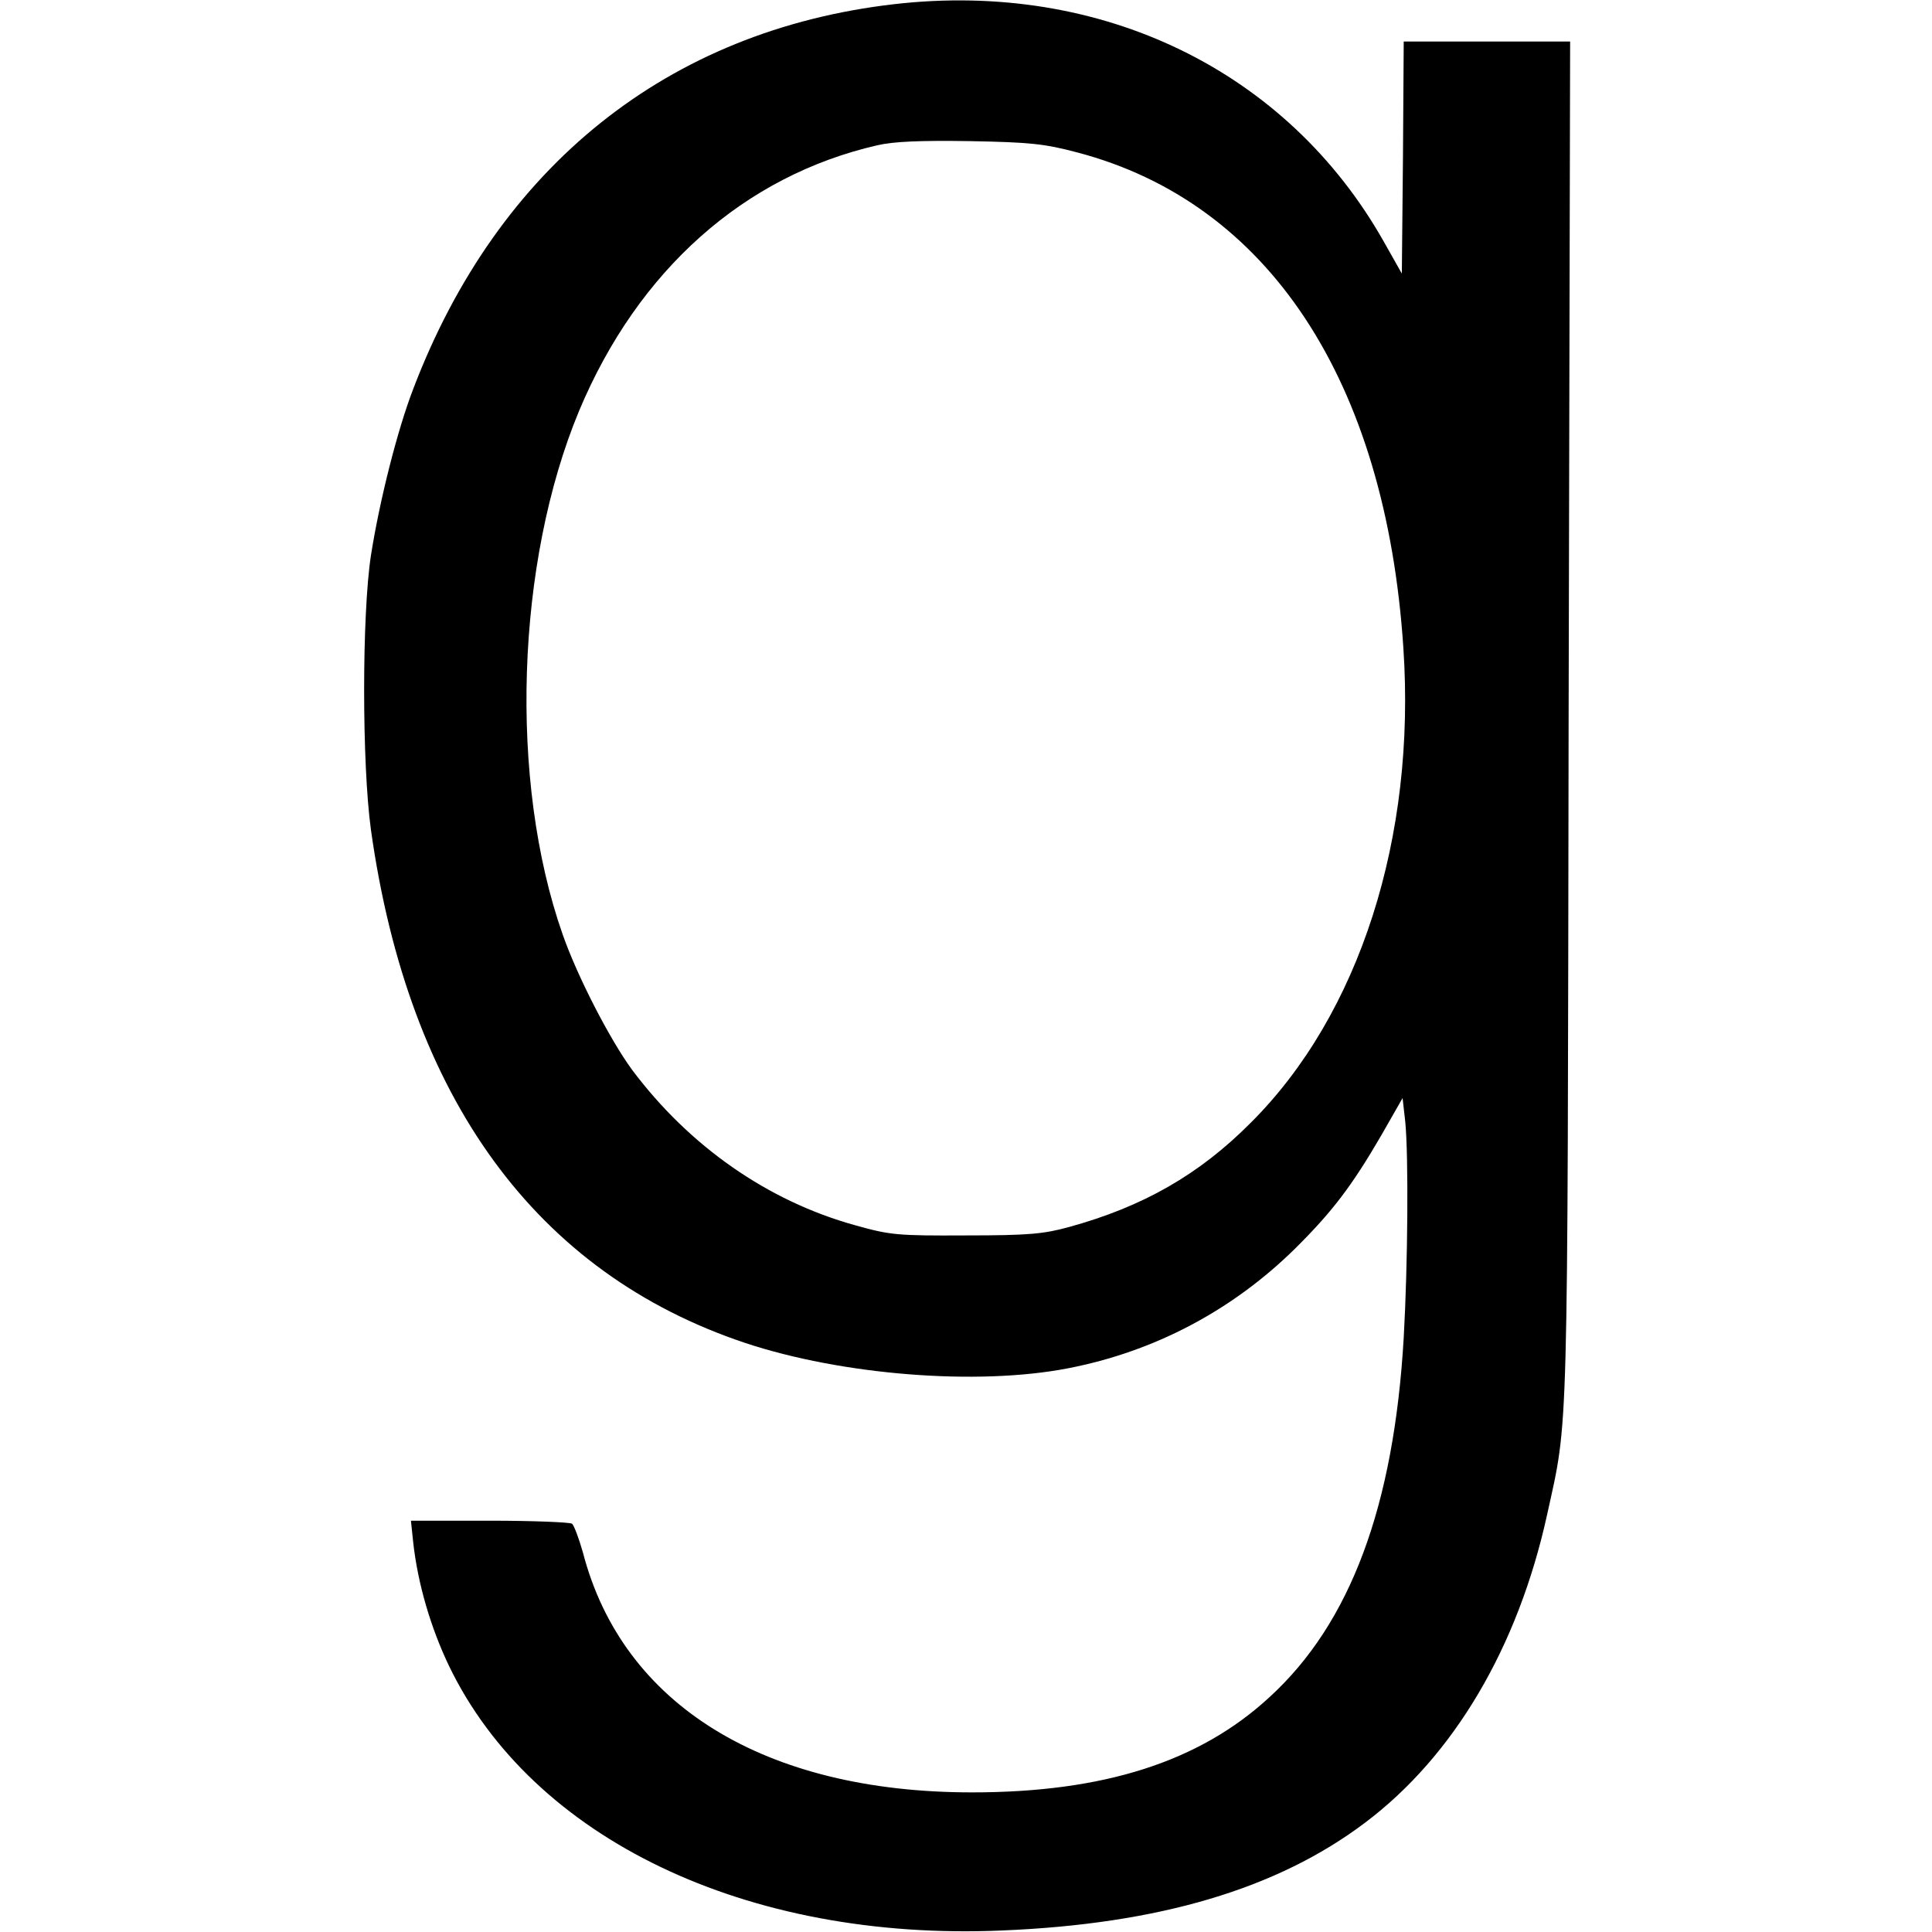
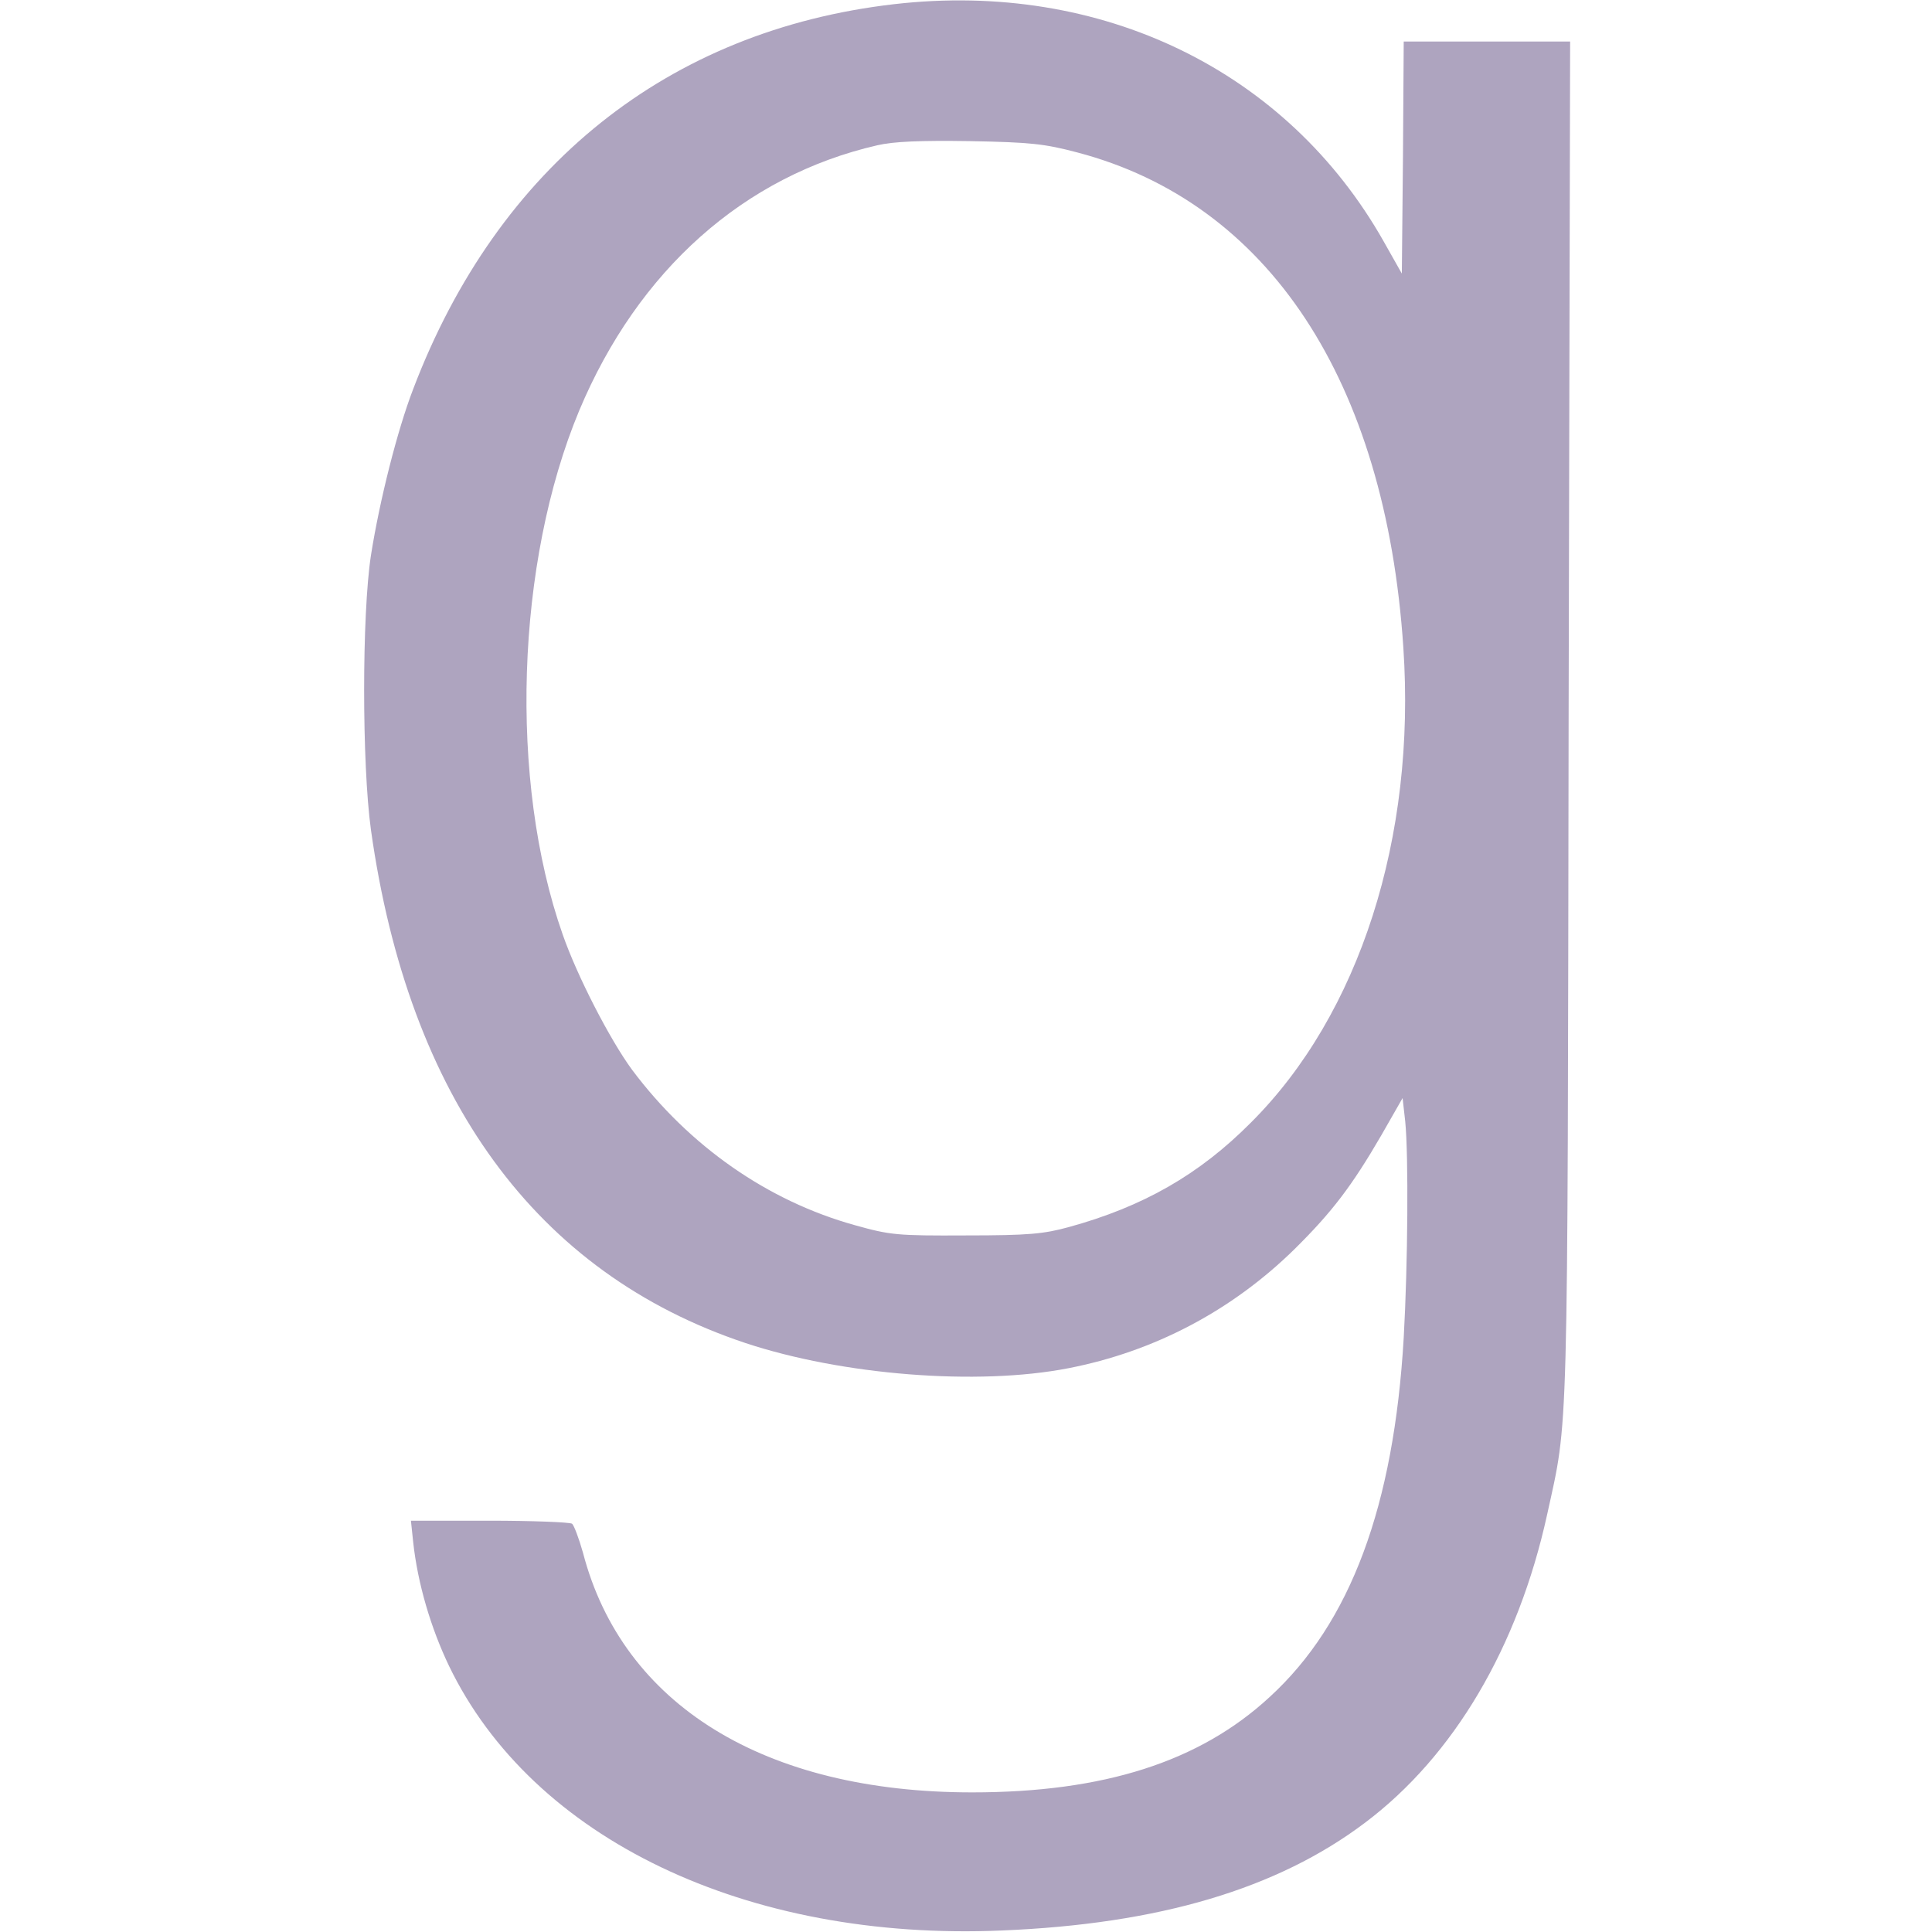
<svg xmlns="http://www.w3.org/2000/svg" version="1.0" width="512pt" height="512pt" viewBox="0 0 512 512" preserveAspectRatio="xMidYMid meet">
-   <g transform="translate(0,512) scale(0.1,-0.1)" fill="#000000" stroke="none">
+   <g transform="translate(0,512) scale(0.1,-0.1)" fill="#AEA4BF" stroke="none">
    <path d="M2370 5109 c-599 -69 -1050 -429 -1275 -1020 -42 -109 -89 -295 -112 -441 -24 -157 -24 -552 0 -727 100 -712 438 -1175 992 -1360 256 -85 615 -114 856 -67 227 44 433 152 600 316 99 98 151 166 230 302 l56 98 7 -62 c9 -90 7 -378 -4 -573 -26 -446 -141 -756 -355 -952 -186 -172 -440 -253 -789 -253 -550 0 -926 232 -1031 635 -11 39 -24 73 -29 77 -6 4 -105 8 -219 8 l-208 0 6 -57 c12 -110 47 -228 95 -328 221 -458 788 -730 1465 -701 416 17 730 110 963 286 235 177 405 465 482 816 57 260 54 158 57 2107 l4 1797 -221 0 -220 0 -2 -307 -3 -308 -48 85 c-256 453 -748 692 -1297 629z m485 -393 c506 -133 817 -604 864 -1312 34 -503 -116 -972 -404 -1259 -137 -138 -286 -223 -483 -277 -66 -18 -105 -22 -272 -22 -183 -1 -201 1 -294 27 -231 64 -439 209 -591 412 -58 79 -145 247 -184 359 -143 407 -124 985 44 1388 156 372 437 622 790 703 43 10 113 13 245 11 161 -3 198 -7 285 -30z" />
  </g>
</svg>
